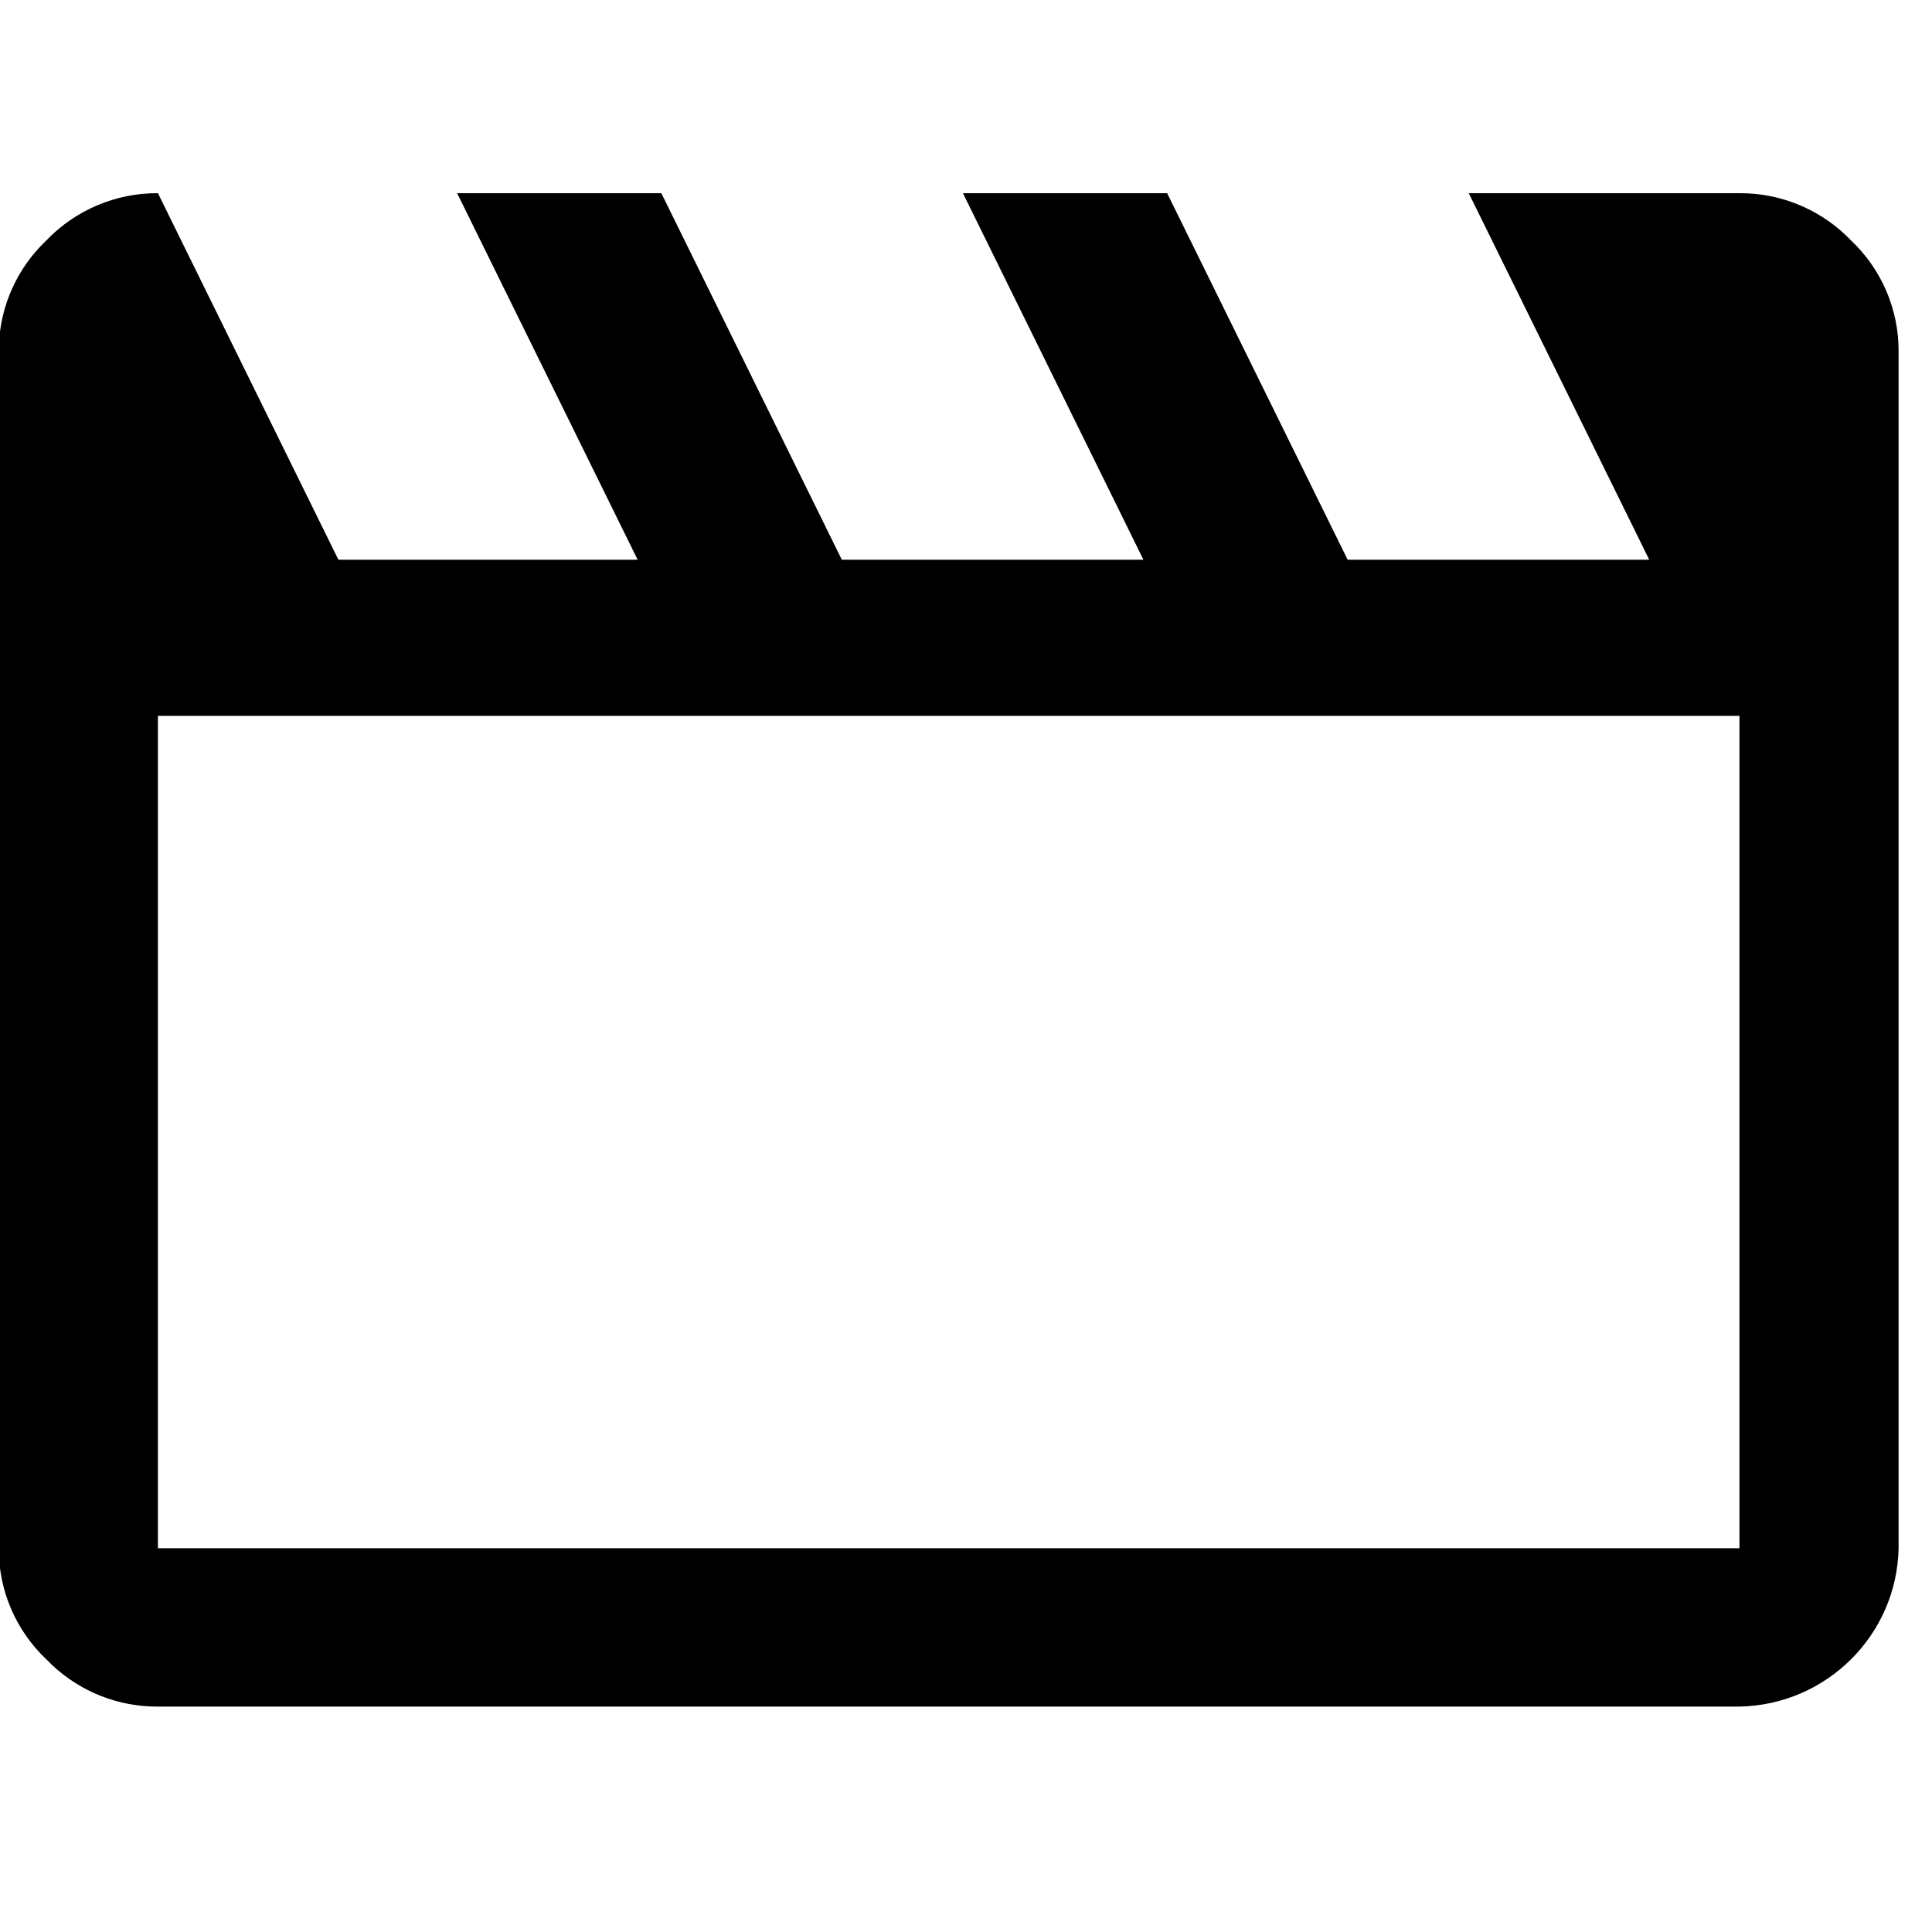
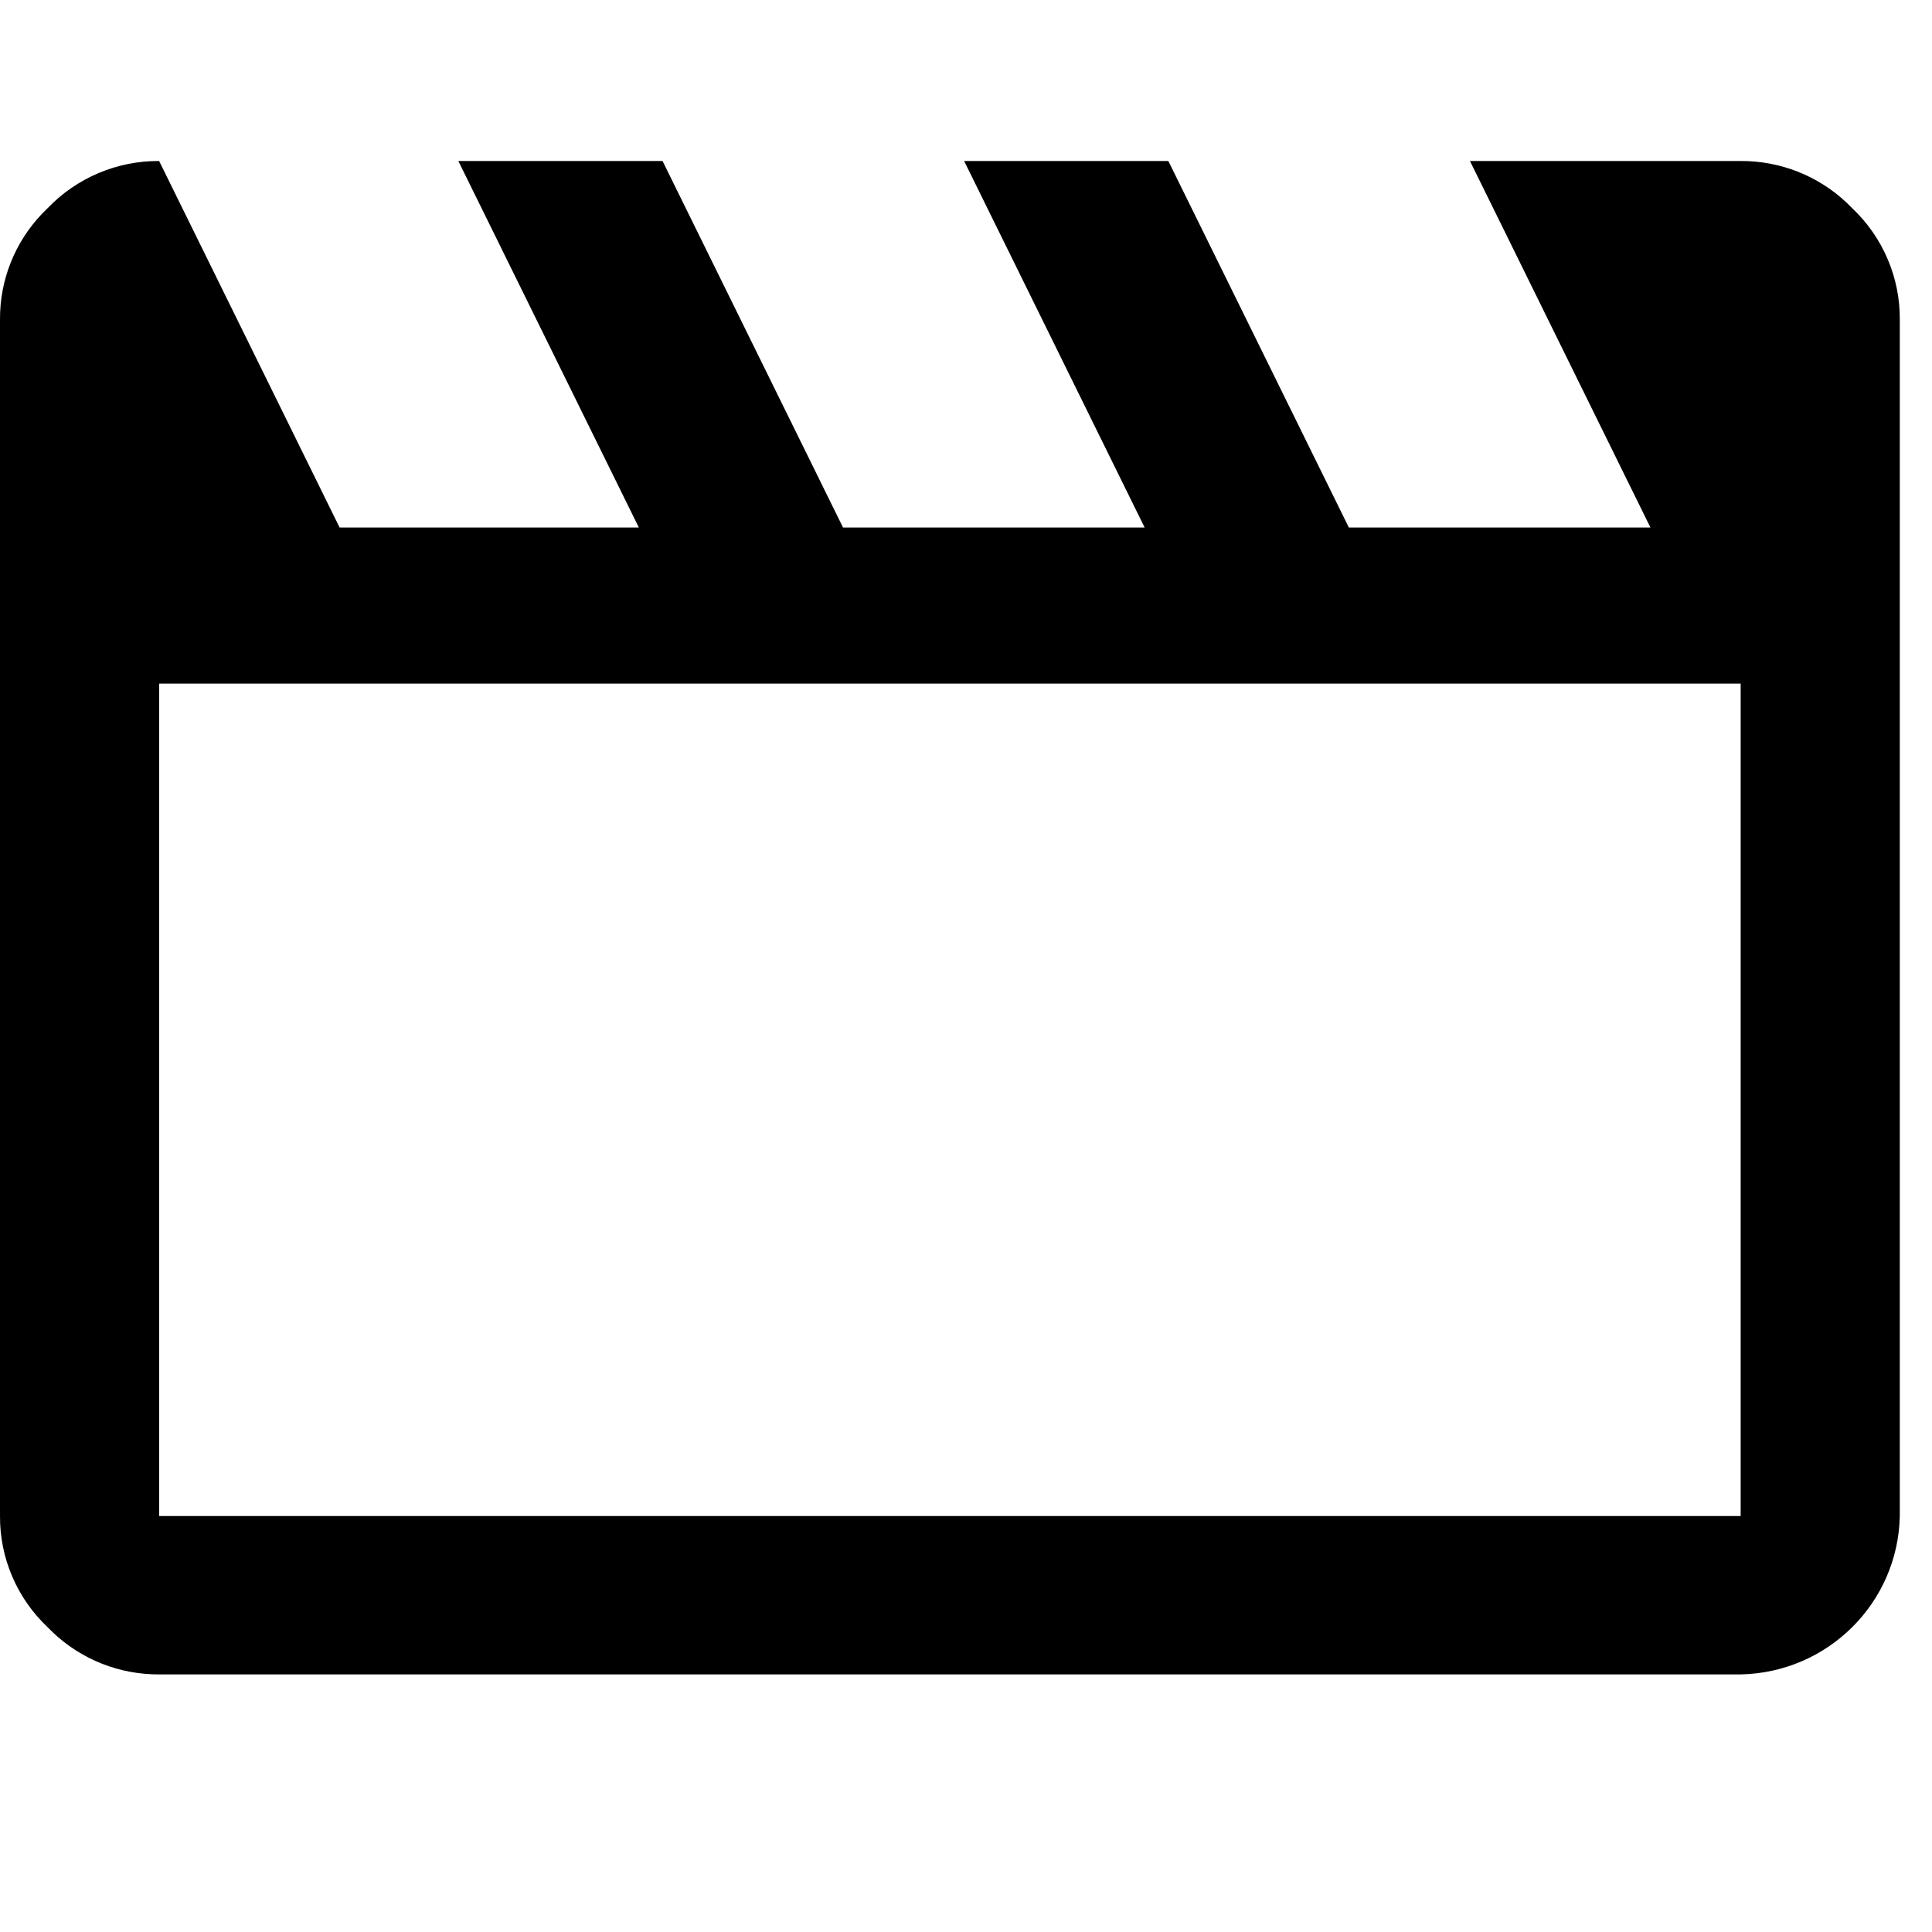
- <svg xmlns="http://www.w3.org/2000/svg" version="1.1" width="60px" height="60px" viewBox="0 0 60.0 60.0">
-   <defs>
-     <clipPath id="i0">
-       <path d="M20.576,8.30273334e-05 L26.181,11.383 L35.548,11.383 L29.942,8.30273334e-05 L36.284,8.30273334e-05 L41.89,11.383 L51.256,11.383 L45.651,8.30273334e-05 L54.058,8.30273334e-05 C55.285,-0.007 56.464,0.459 57.35,1.296 L57.524,1.468 C58.473,2.366 59.008,3.615 59,4.919 L59,42.081 C58.946,44.776 56.765,46.947 54.058,47 L4.942,47 C3.715,47.007 2.536,46.541 1.65,45.704 L1.476,45.532 C0.527,44.634 -0.008,43.385 8.25033123e-05,42.081 L8.25033123e-05,4.919 C-0.007,3.697 0.462,2.523 1.303,1.641 L1.476,1.468 C2.379,0.524 3.633,-0.008 4.942,8.30273334e-05 L10.547,11.383 L19.84,11.383 L14.234,8.30273334e-05 L20.576,8.30273334e-05 Z M54.058,16.23 L4.942,16.23 L4.942,42.081 L54.058,42.081 L54.058,16.23 Z" />
-     </clipPath>
-   </defs>
-   <g transform="translate(-0.03754948 5.999773)">
-     <g clip-path="url(#i0)">
-       <polygon points="-1.0653235e-15,2.22044605e-15 59,2.22044605e-15 59,47 -1.0653235e-15,47 -1.0653235e-15,2.22044605e-15" stroke="none" />
-     </g>
-   </g>
+ <svg xmlns="http://www.w3.org/2000/svg" viewBox="0 0 60 60">
+   <path transform="translate(0 5)" d="M20.576,8.30273334e-05 L26.181,11.383 L35.548,11.383 L29.942,8.30273334e-05 L36.284,8.30273334e-05 L41.89,11.383 L51.256,11.383 L45.651,8.30273334e-05 L54.058,8.30273334e-05 C55.285,-0.007 56.464,0.459 57.35,1.296 L57.524,1.468 C58.473,2.366 59.008,3.615 59,4.919 L59,42.081 C58.946,44.776 56.765,46.947 54.058,47 L4.942,47 C3.715,47.007 2.536,46.541 1.65,45.704 L1.476,45.532 C0.527,44.634 -0.008,43.385 8.25033123e-05,42.081 L8.25033123e-05,4.919 C-0.007,3.697 0.462,2.523 1.303,1.641 L1.476,1.468 C2.379,0.524 3.633,-0.008 4.942,8.30273334e-05 L10.547,11.383 L19.84,11.383 L14.234,8.30273334e-05 L20.576,8.30273334e-05 Z M54.058,16.23 L4.942,16.23 L4.942,42.081 L54.058,42.081 L54.058,16.23 Z" />
</svg>
